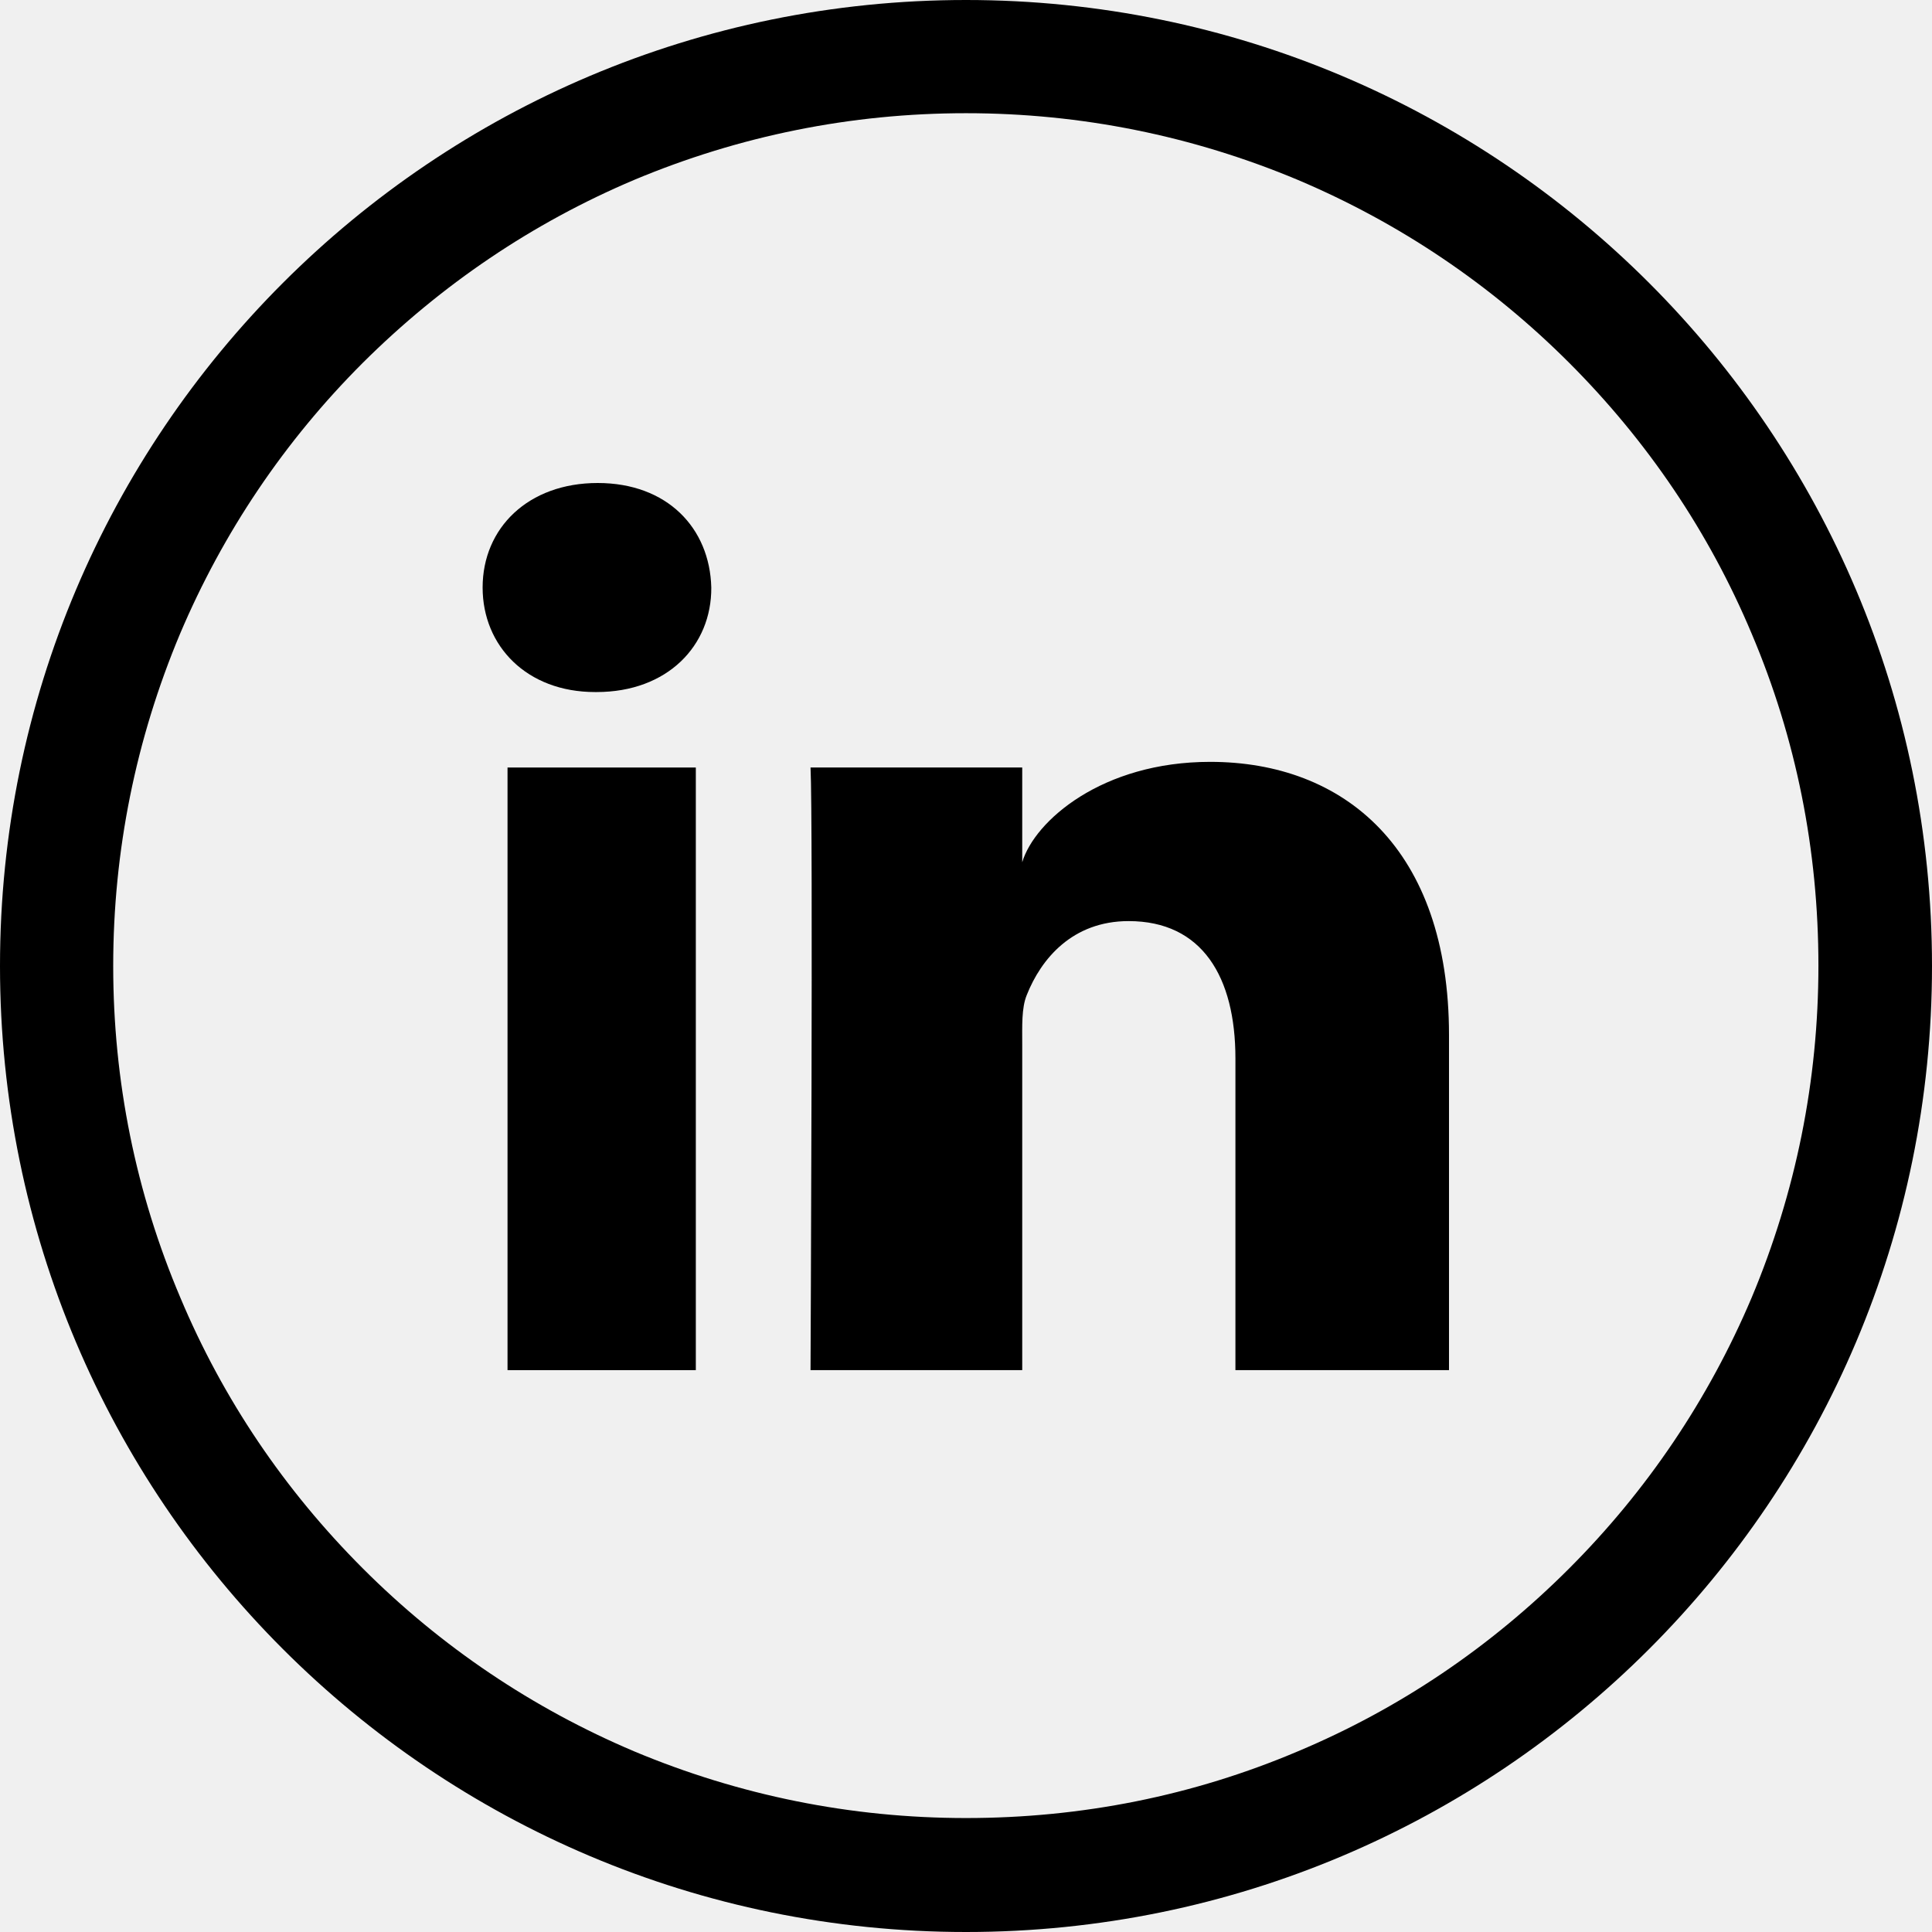
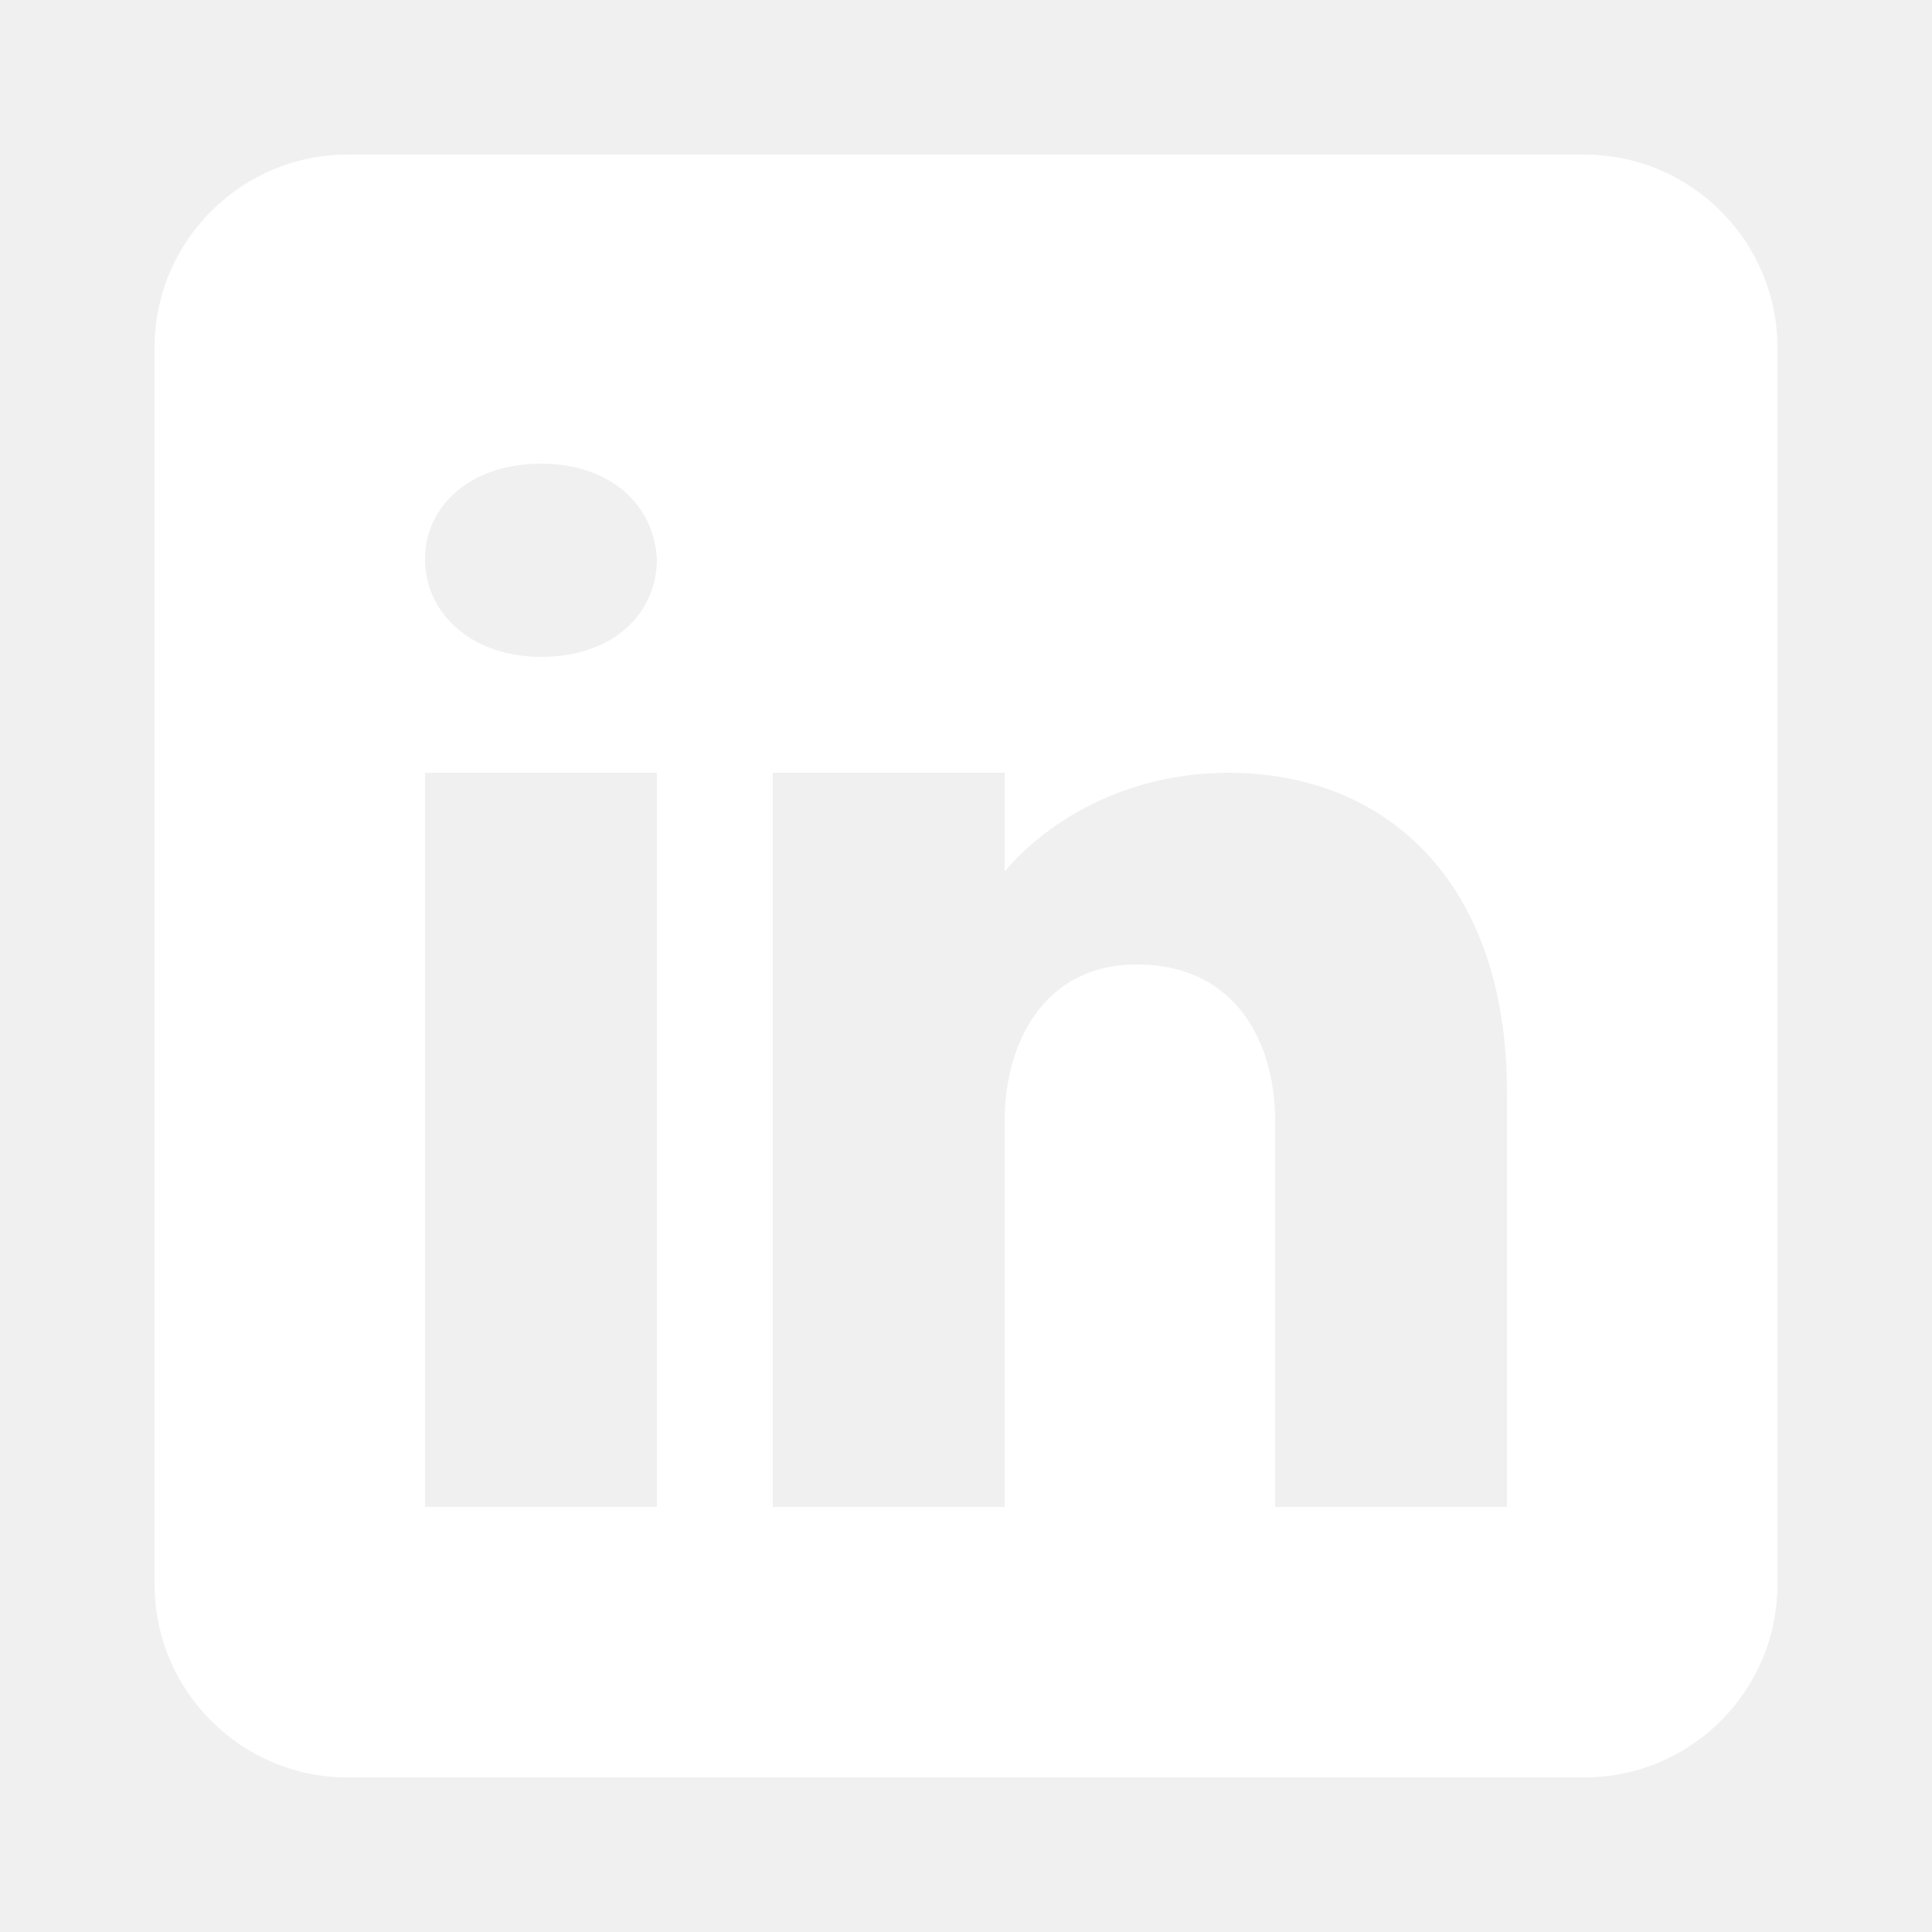
- <svg xmlns="http://www.w3.org/2000/svg" fill="#000000" version="1.1" id="Layer_1" viewBox="-143 145 512 512" xml:space="preserve">
-   <g>
-     <path d="M113,145c-141.4,0-256,114.6-256,256s114.6,256,256,256s256-114.6,256-256S254.4,145,113,145z M272.8,560.7   c-20.8,20.8-44.9,37.1-71.8,48.4c-27.8,11.8-57.4,17.7-88,17.7c-30.5,0-60.1-6-88-17.7c-26.9-11.4-51.1-27.7-71.8-48.4   c-20.8-20.8-37.1-44.9-48.4-71.8C-107,461.1-113,431.5-113,401s6-60.1,17.7-88c11.4-26.9,27.7-51.1,48.4-71.8   c20.9-20.8,45-37.1,71.9-48.5C52.9,181,82.5,175,113,175s60.1,6,88,17.7c26.9,11.4,51.1,27.7,71.8,48.4   c20.8,20.8,37.1,44.9,48.4,71.8c11.8,27.8,17.7,57.4,17.7,88c0,30.5-6,60.1-17.7,88C309.8,515.8,293.5,540,272.8,560.7z" />
-     <rect x="-8.5" y="348.4" width="49.9" height="159.7" />
-     <path d="M15.4,273c-18.4,0-30.5,11.9-30.5,27.7c0,15.5,11.7,27.7,29.8,27.7h0.4c18.8,0,30.5-12.3,30.4-27.7   C45.1,284.9,33.8,273,15.4,273z" />
-     <path d="M177.7,346.9c-28.6,0-46.5,15.6-49.8,26.6v-25.1H71.8c0.7,13.3,0,159.7,0,159.7h56.1v-86.3c0-4.9-0.2-9.7,1.2-13.1   c3.8-9.6,12.1-19.6,27-19.6c19.5,0,28.3,14.8,28.3,36.4v82.6H241v-88.8C241,369.9,213.2,346.9,177.7,346.9z" />
-   </g>
+ <svg xmlns="http://www.w3.org/2000/svg" fill="#FFFFFF" viewBox="0 0 50 50" width="50px" height="50px">
+   <path d="M41,4H9C6.24,4,4,6.24,4,9v32c0,2.76,2.24,5,5,5h32c2.76,0,5-2.24,5-5V9C46,6.24,43.76,4,41,4z M17,20v19h-6V20H17z M11,14.47c0-1.4,1.2-2.47,3-2.47s2.93,1.07,3,2.47c0,1.4-1.12,2.53-3,2.53C12.2,17,11,15.87,11,14.47z M39,39h-6c0,0,0-9.26,0-10 c0-2-1-4-3.5-4.04h-0.08C27,24.96,26,27.02,26,29c0,0.91,0,10,0,10h-6V20h6v2.56c0,0,1.93-2.56,5.81-2.56 c3.97,0,7.19,2.73,7.19,8.26V39z" />
</svg>
